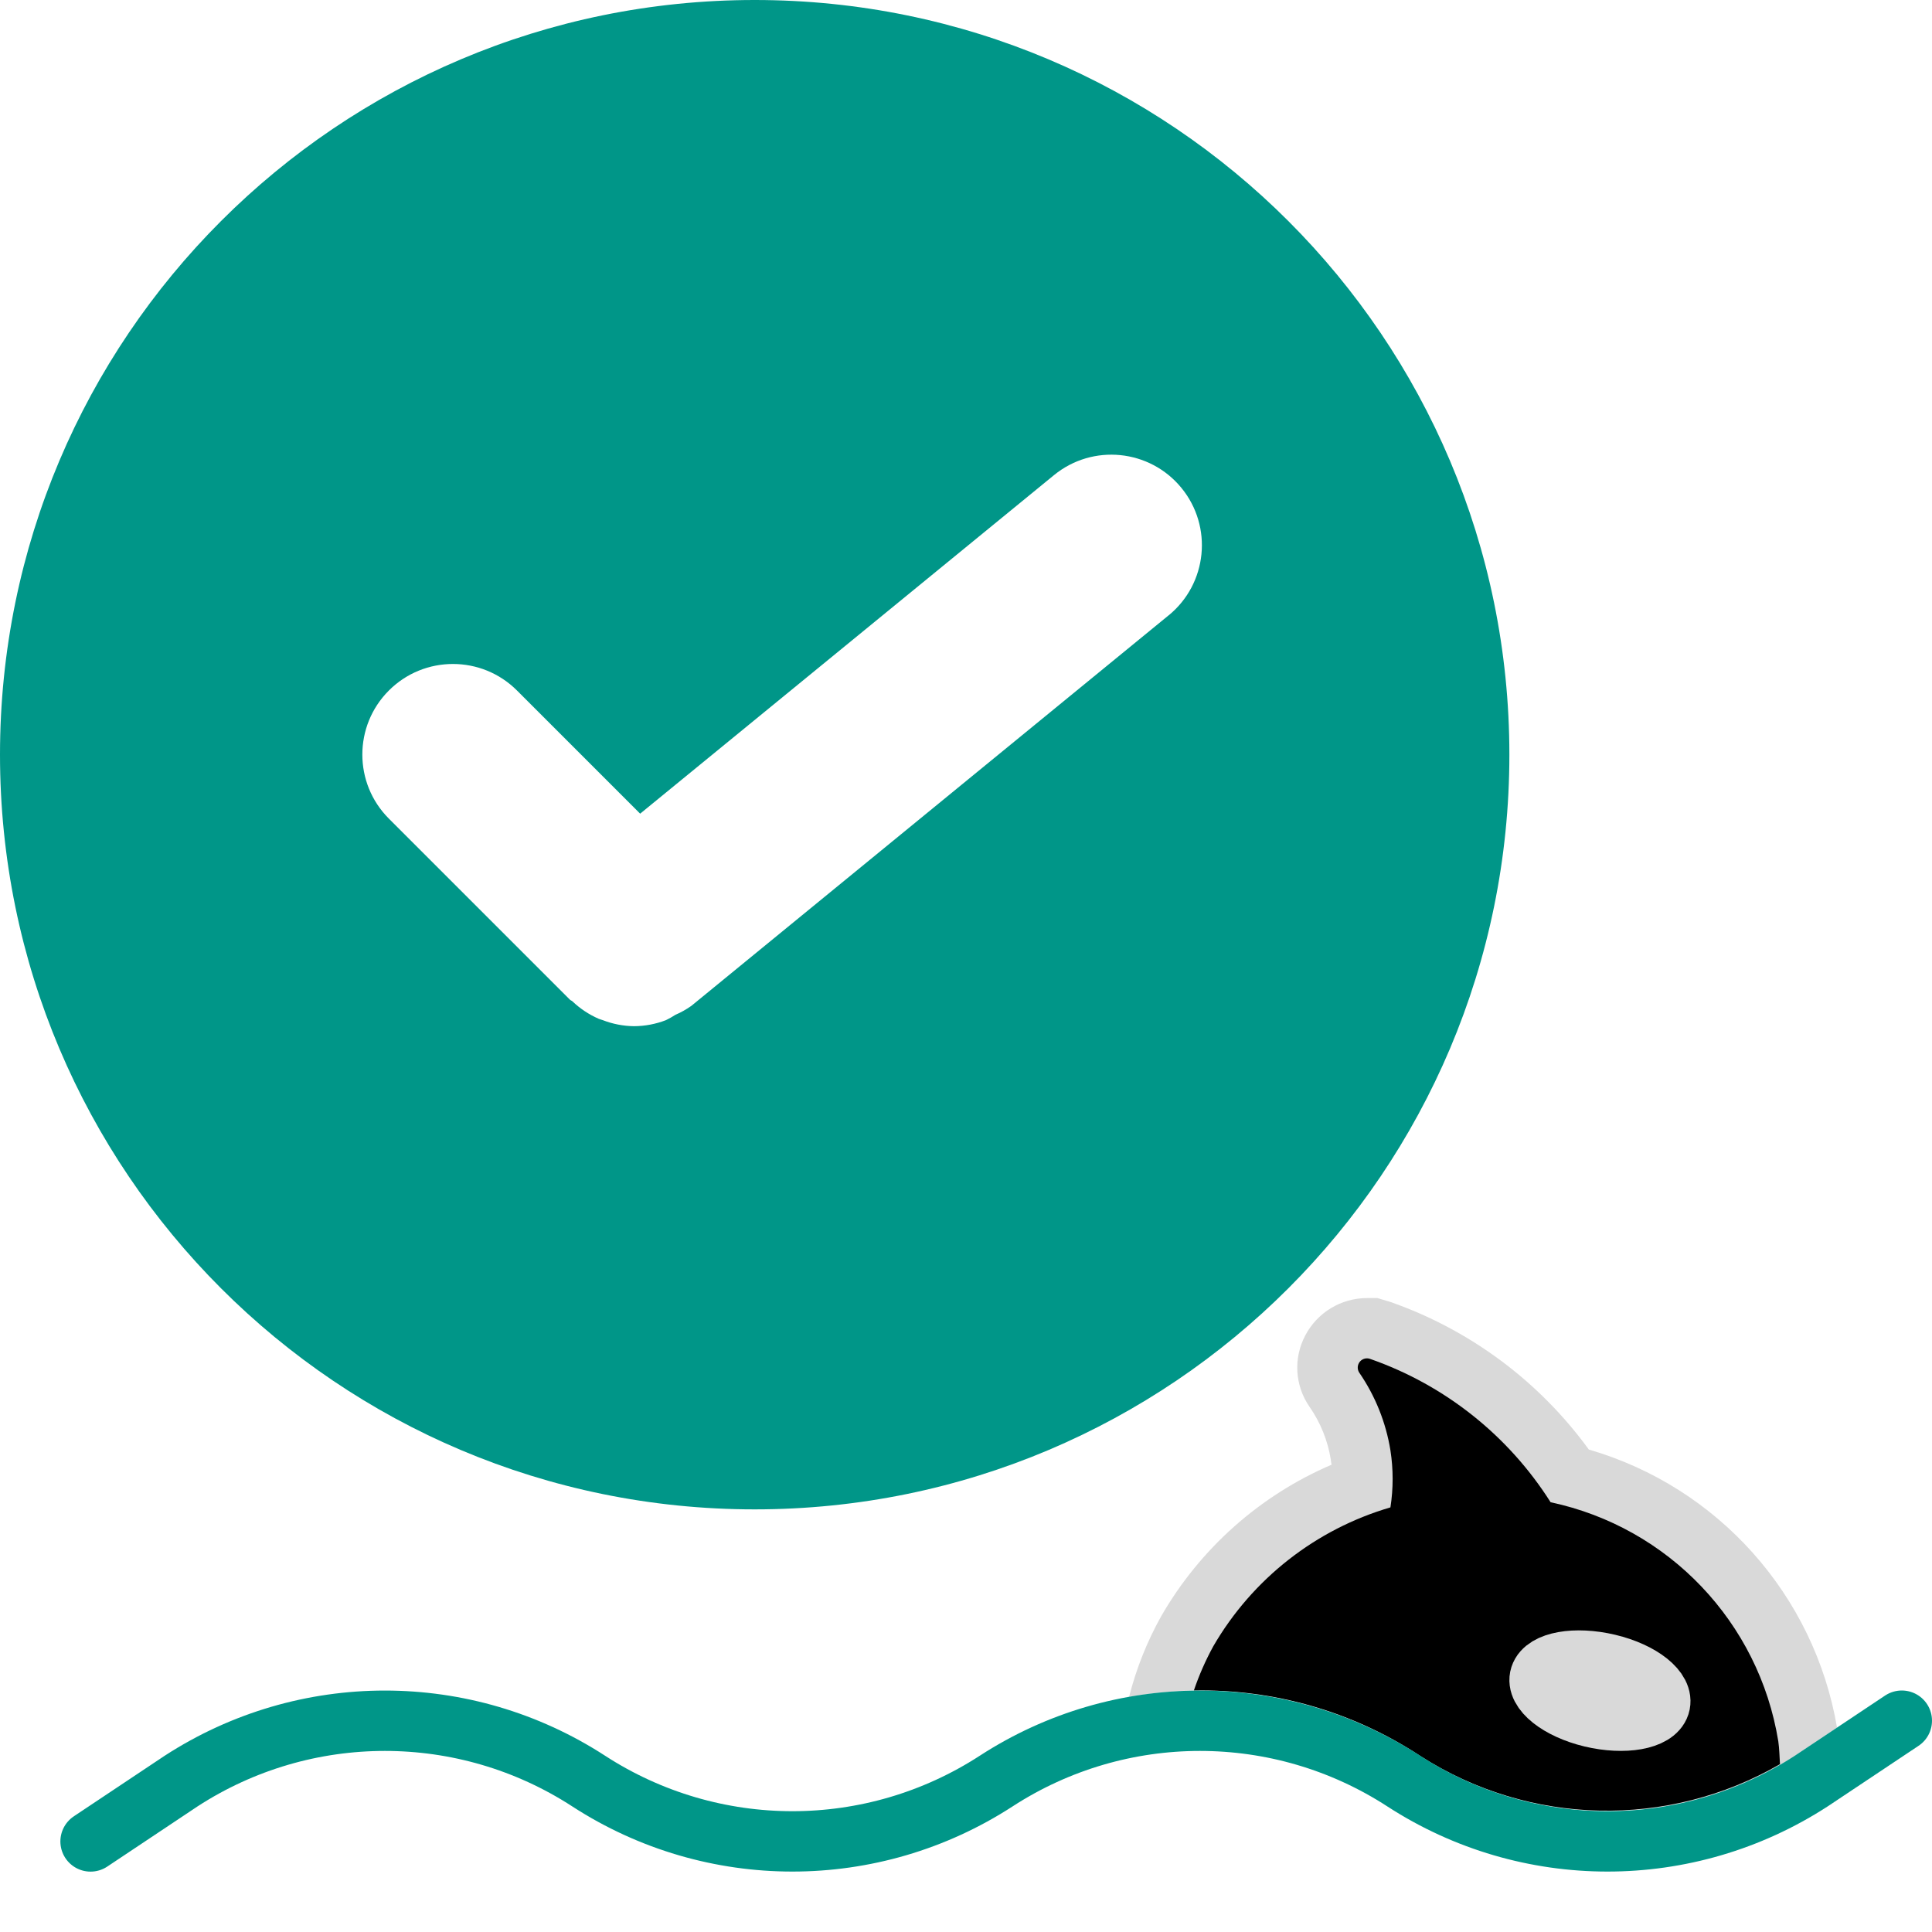
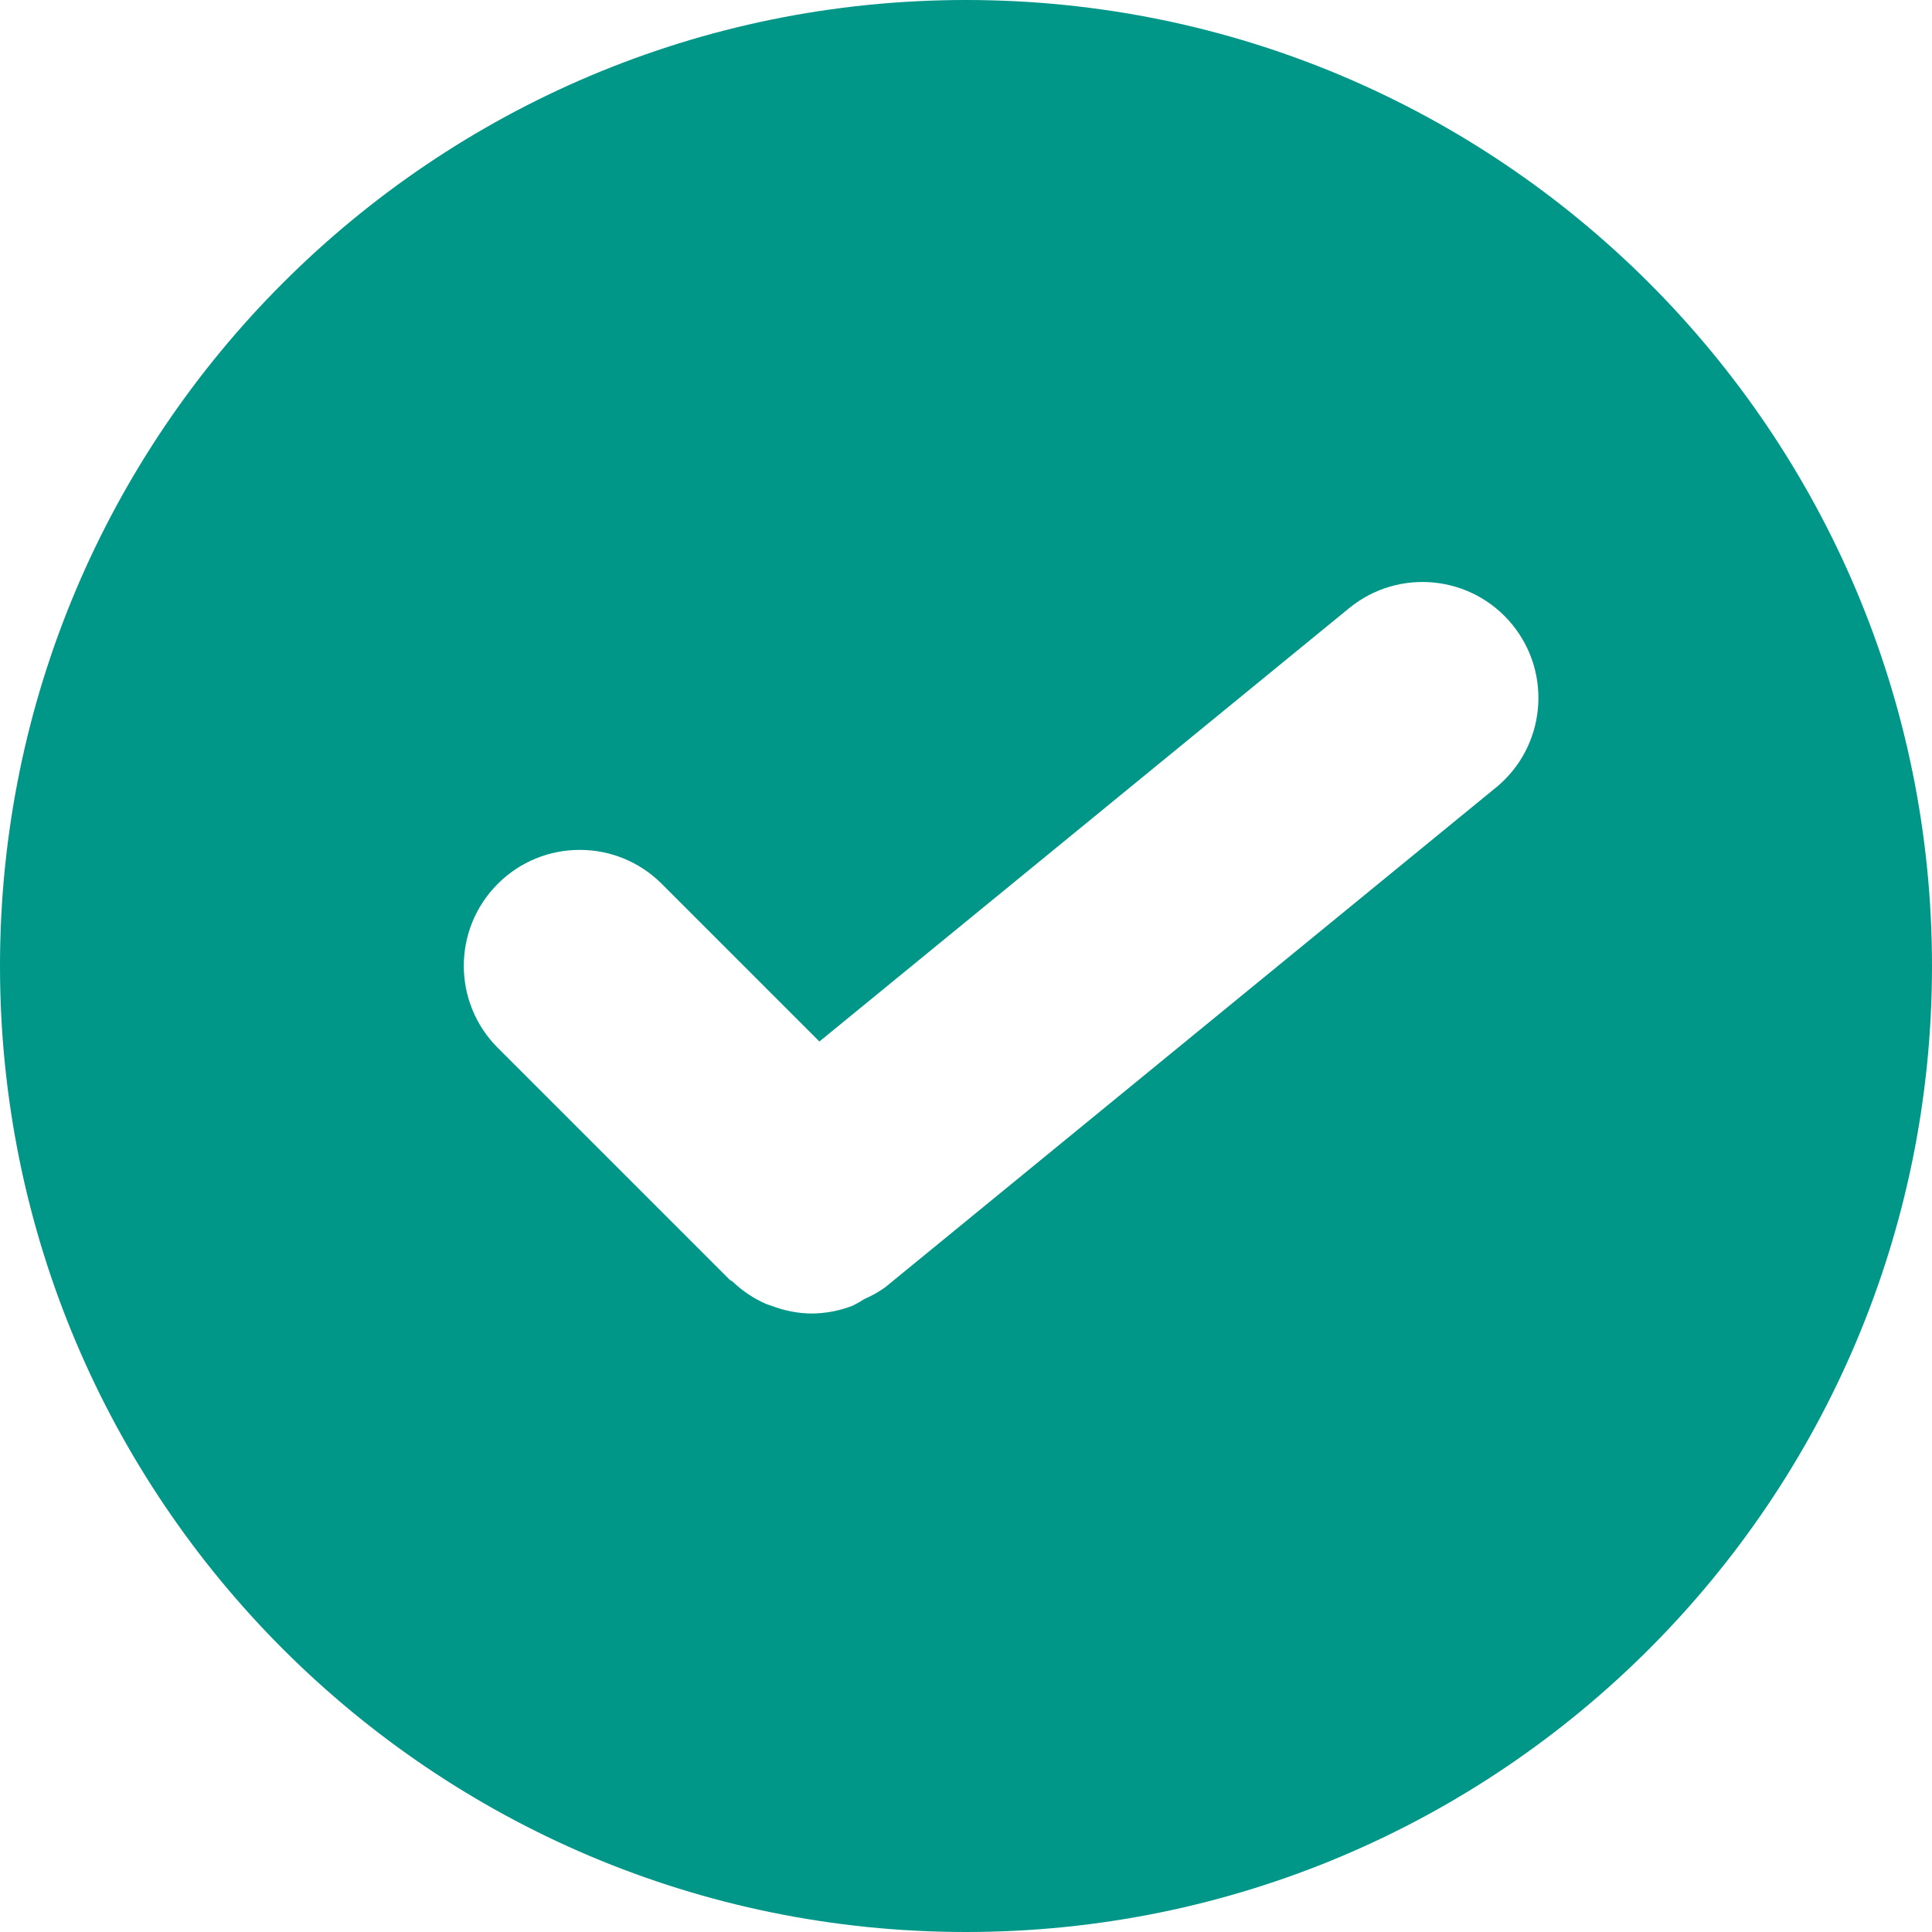
- <svg xmlns="http://www.w3.org/2000/svg" width="32" height="32" viewBox="0 0 32 32">
+ <svg xmlns="http://www.w3.org/2000/svg" width="32" height="32" viewBox="0 0 25 25">
  <path d="M12.5,0A12.5,12.5,0,1,0,25,12.5,12.5,12.5,0,0,0,12.5,0Zm6.856,10.192L11.45,16.661a1.46,1.46,0,0,1-.264.148,1.414,1.414,0,0,1-.156.088,1.494,1.494,0,0,1-.529.1h0a1.481,1.481,0,0,1-.517-.1c-.022-.008-.044-.013-.066-.022a1.492,1.492,0,0,1-.436-.289c-.012-.012-.028-.015-.041-.027l-3-3a1.5,1.5,0,0,1,2.122-2.122l2.04,2.04L17.457,7.87a1.5,1.5,0,0,1,1.9,2.322Z" style="fill:#009688" />
-   <path d="M23.527,29.084a5.722,5.722,0,0,0,6.2,0l.7-.469a5.816,5.816,0,0,0-4.111-4.606,6.871,6.871,0,0,0-3.285-2.444l-.216-.065h-.169a1.156,1.156,0,0,0-1.027.62,1.138,1.138,0,0,0,.07,1.18,2.116,2.116,0,0,1,.354.88c0,.026.008.053.012.08a5.972,5.972,0,0,0-2.824,2.513,5.511,5.511,0,0,0-.53,1.334A6.626,6.626,0,0,1,23.527,29.084Z" style="fill:#d9d9d9" />
-   <path d="M19.774,28a6.585,6.585,0,0,1,3.753,1.086,5.72,5.72,0,0,0,5.955.134c-.008-.127-.01-.254-.028-.38h0a4.84,4.84,0,0,0-3.771-3.958A5.8,5.8,0,0,0,22.7,22.51a.153.153,0,0,0-.188.223,3.165,3.165,0,0,1,.518,1.29,3.076,3.076,0,0,1,0,.944,5.022,5.022,0,0,0-2.934,2.3h0A4.611,4.611,0,0,0,19.774,28Z" />
-   <path d="M26.361,28.441c.546.13,1.052.039,1.129-.2s-.3-.546-.851-.677-1.052-.039-1.129.2S25.814,28.31,26.361,28.441Z" style="fill:#d9d9d9;stroke:#d9d9d9;stroke-miterlimit:10" />
-   <path d="M1.5,30.5l1.5-1a6.2,6.2,0,0,1,6.75,0h0a6.2,6.2,0,0,0,6.75,0h0a6.2,6.2,0,0,1,6.75,0h0a6.2,6.2,0,0,0,6.75,0l1.5-1" style="fill:none;stroke:#009688;stroke-linecap:round;stroke-linejoin:round" />
</svg>
